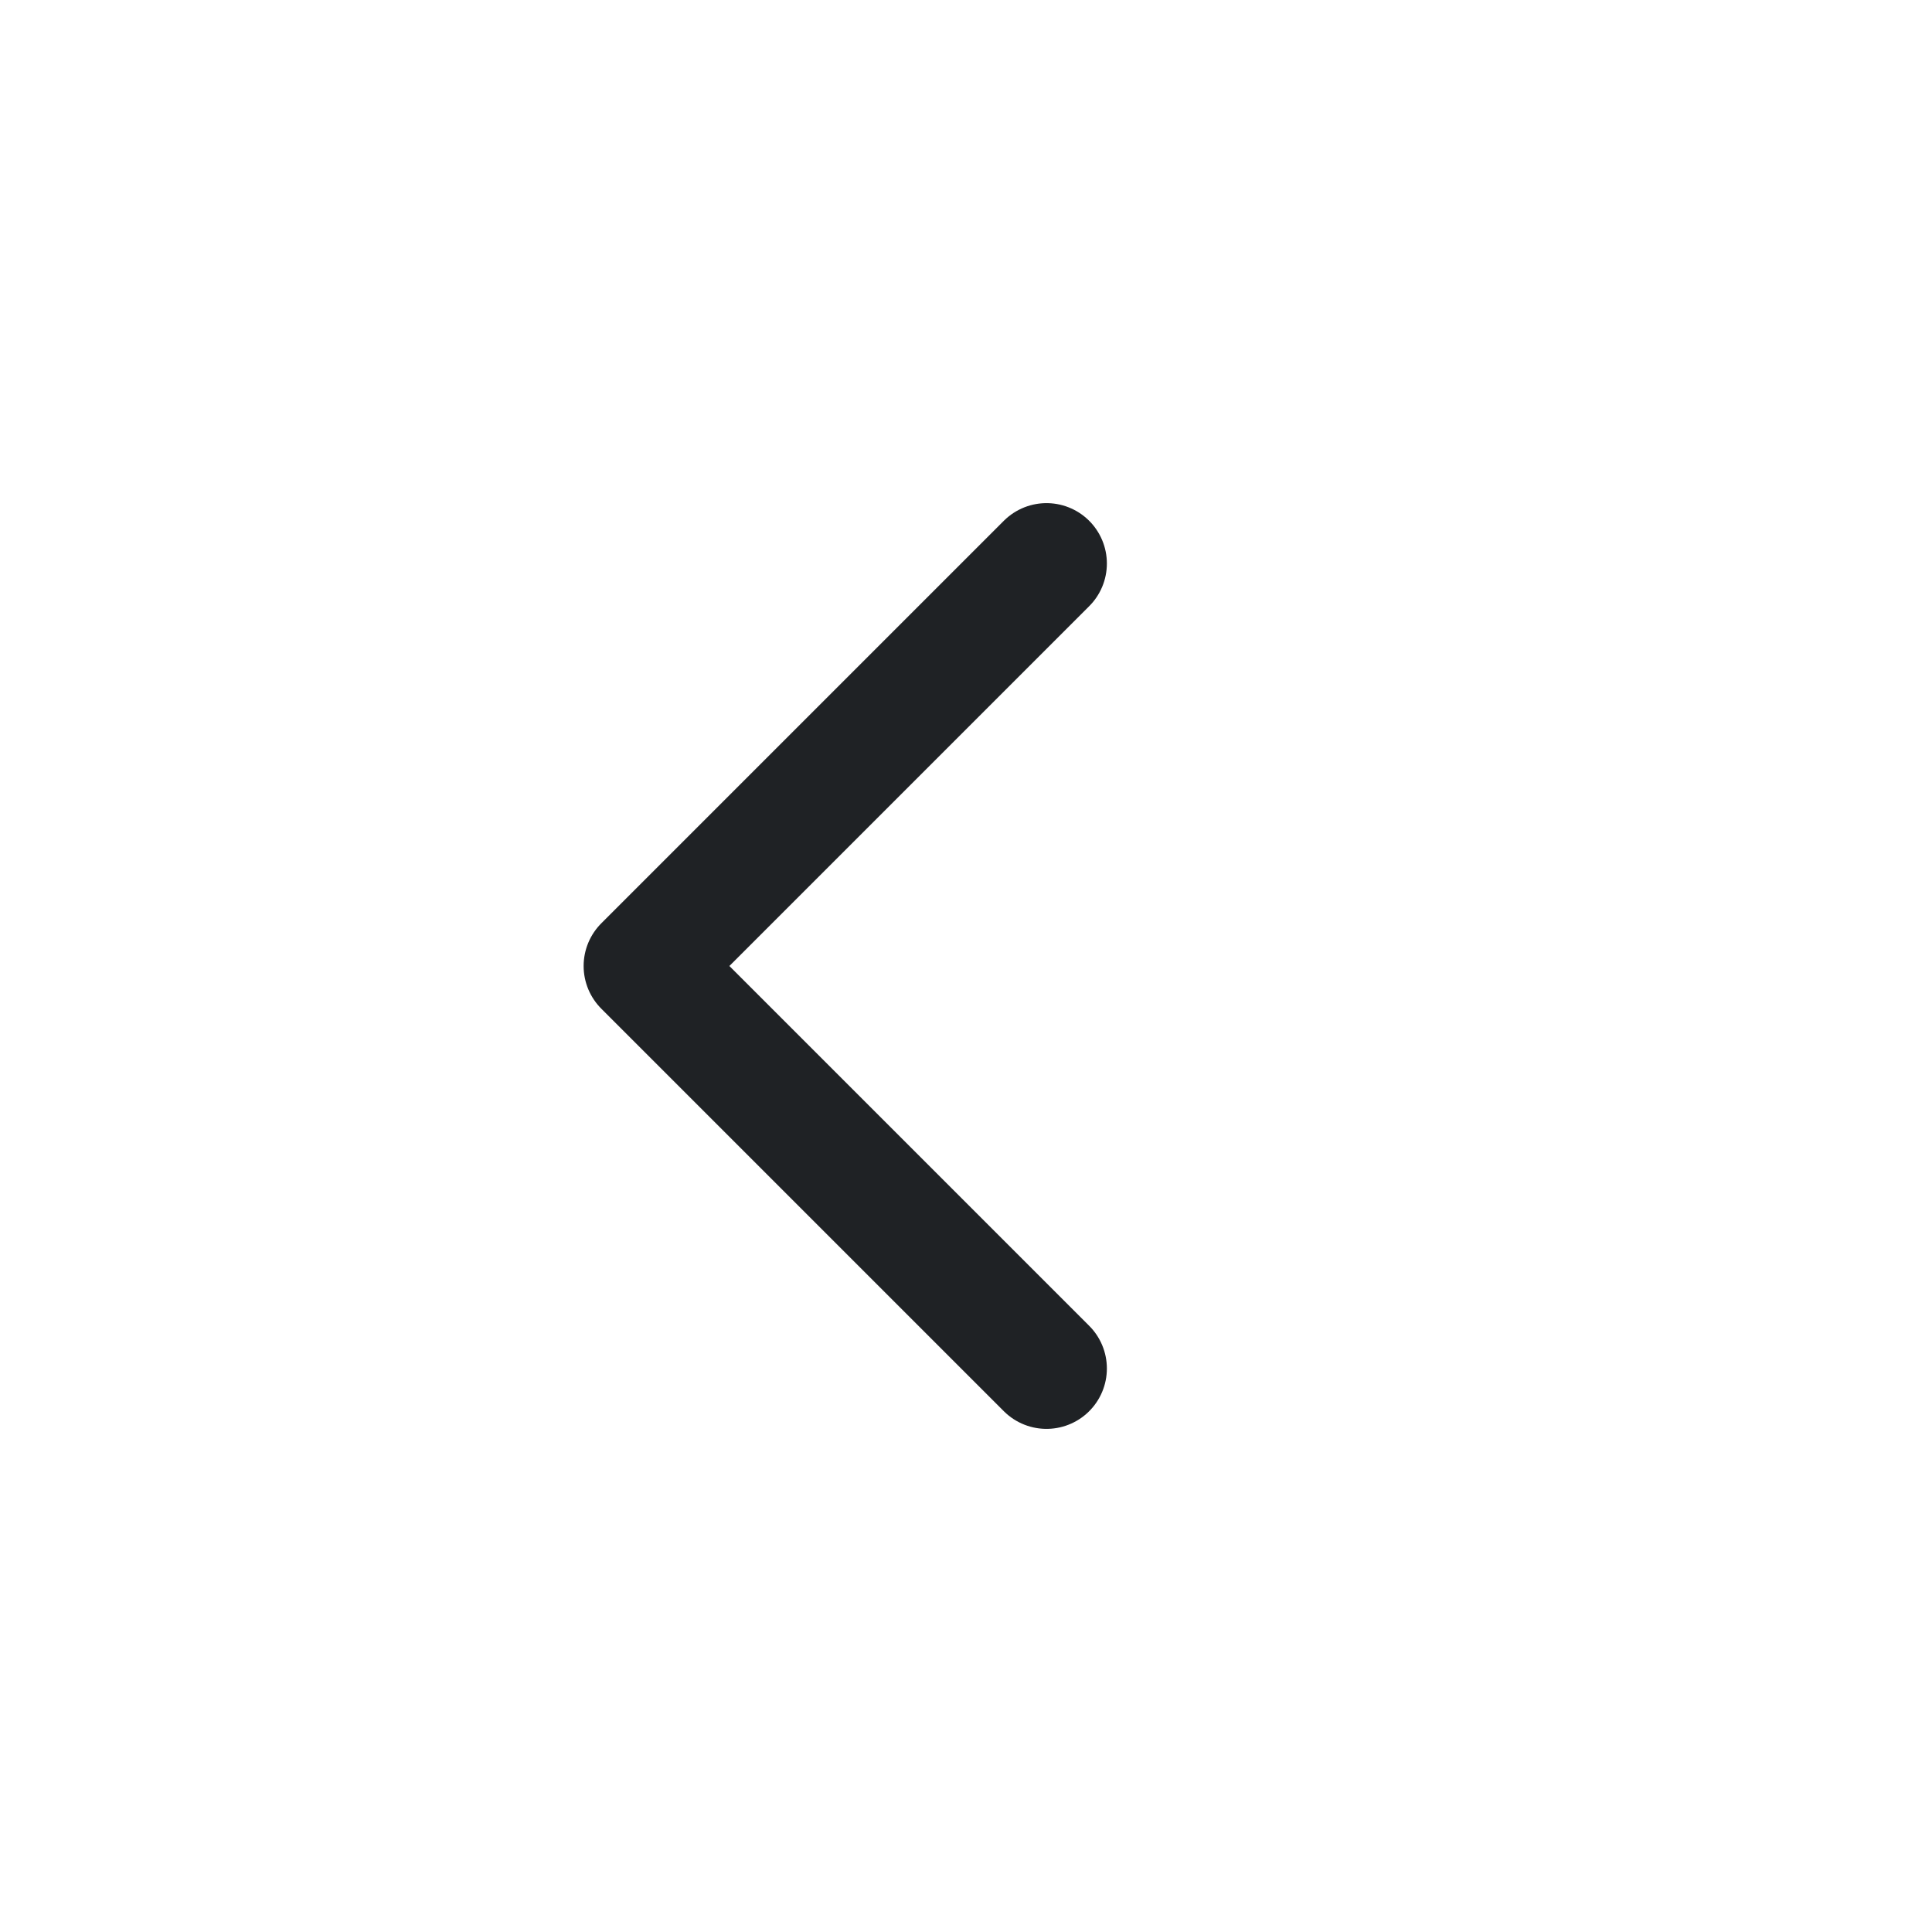
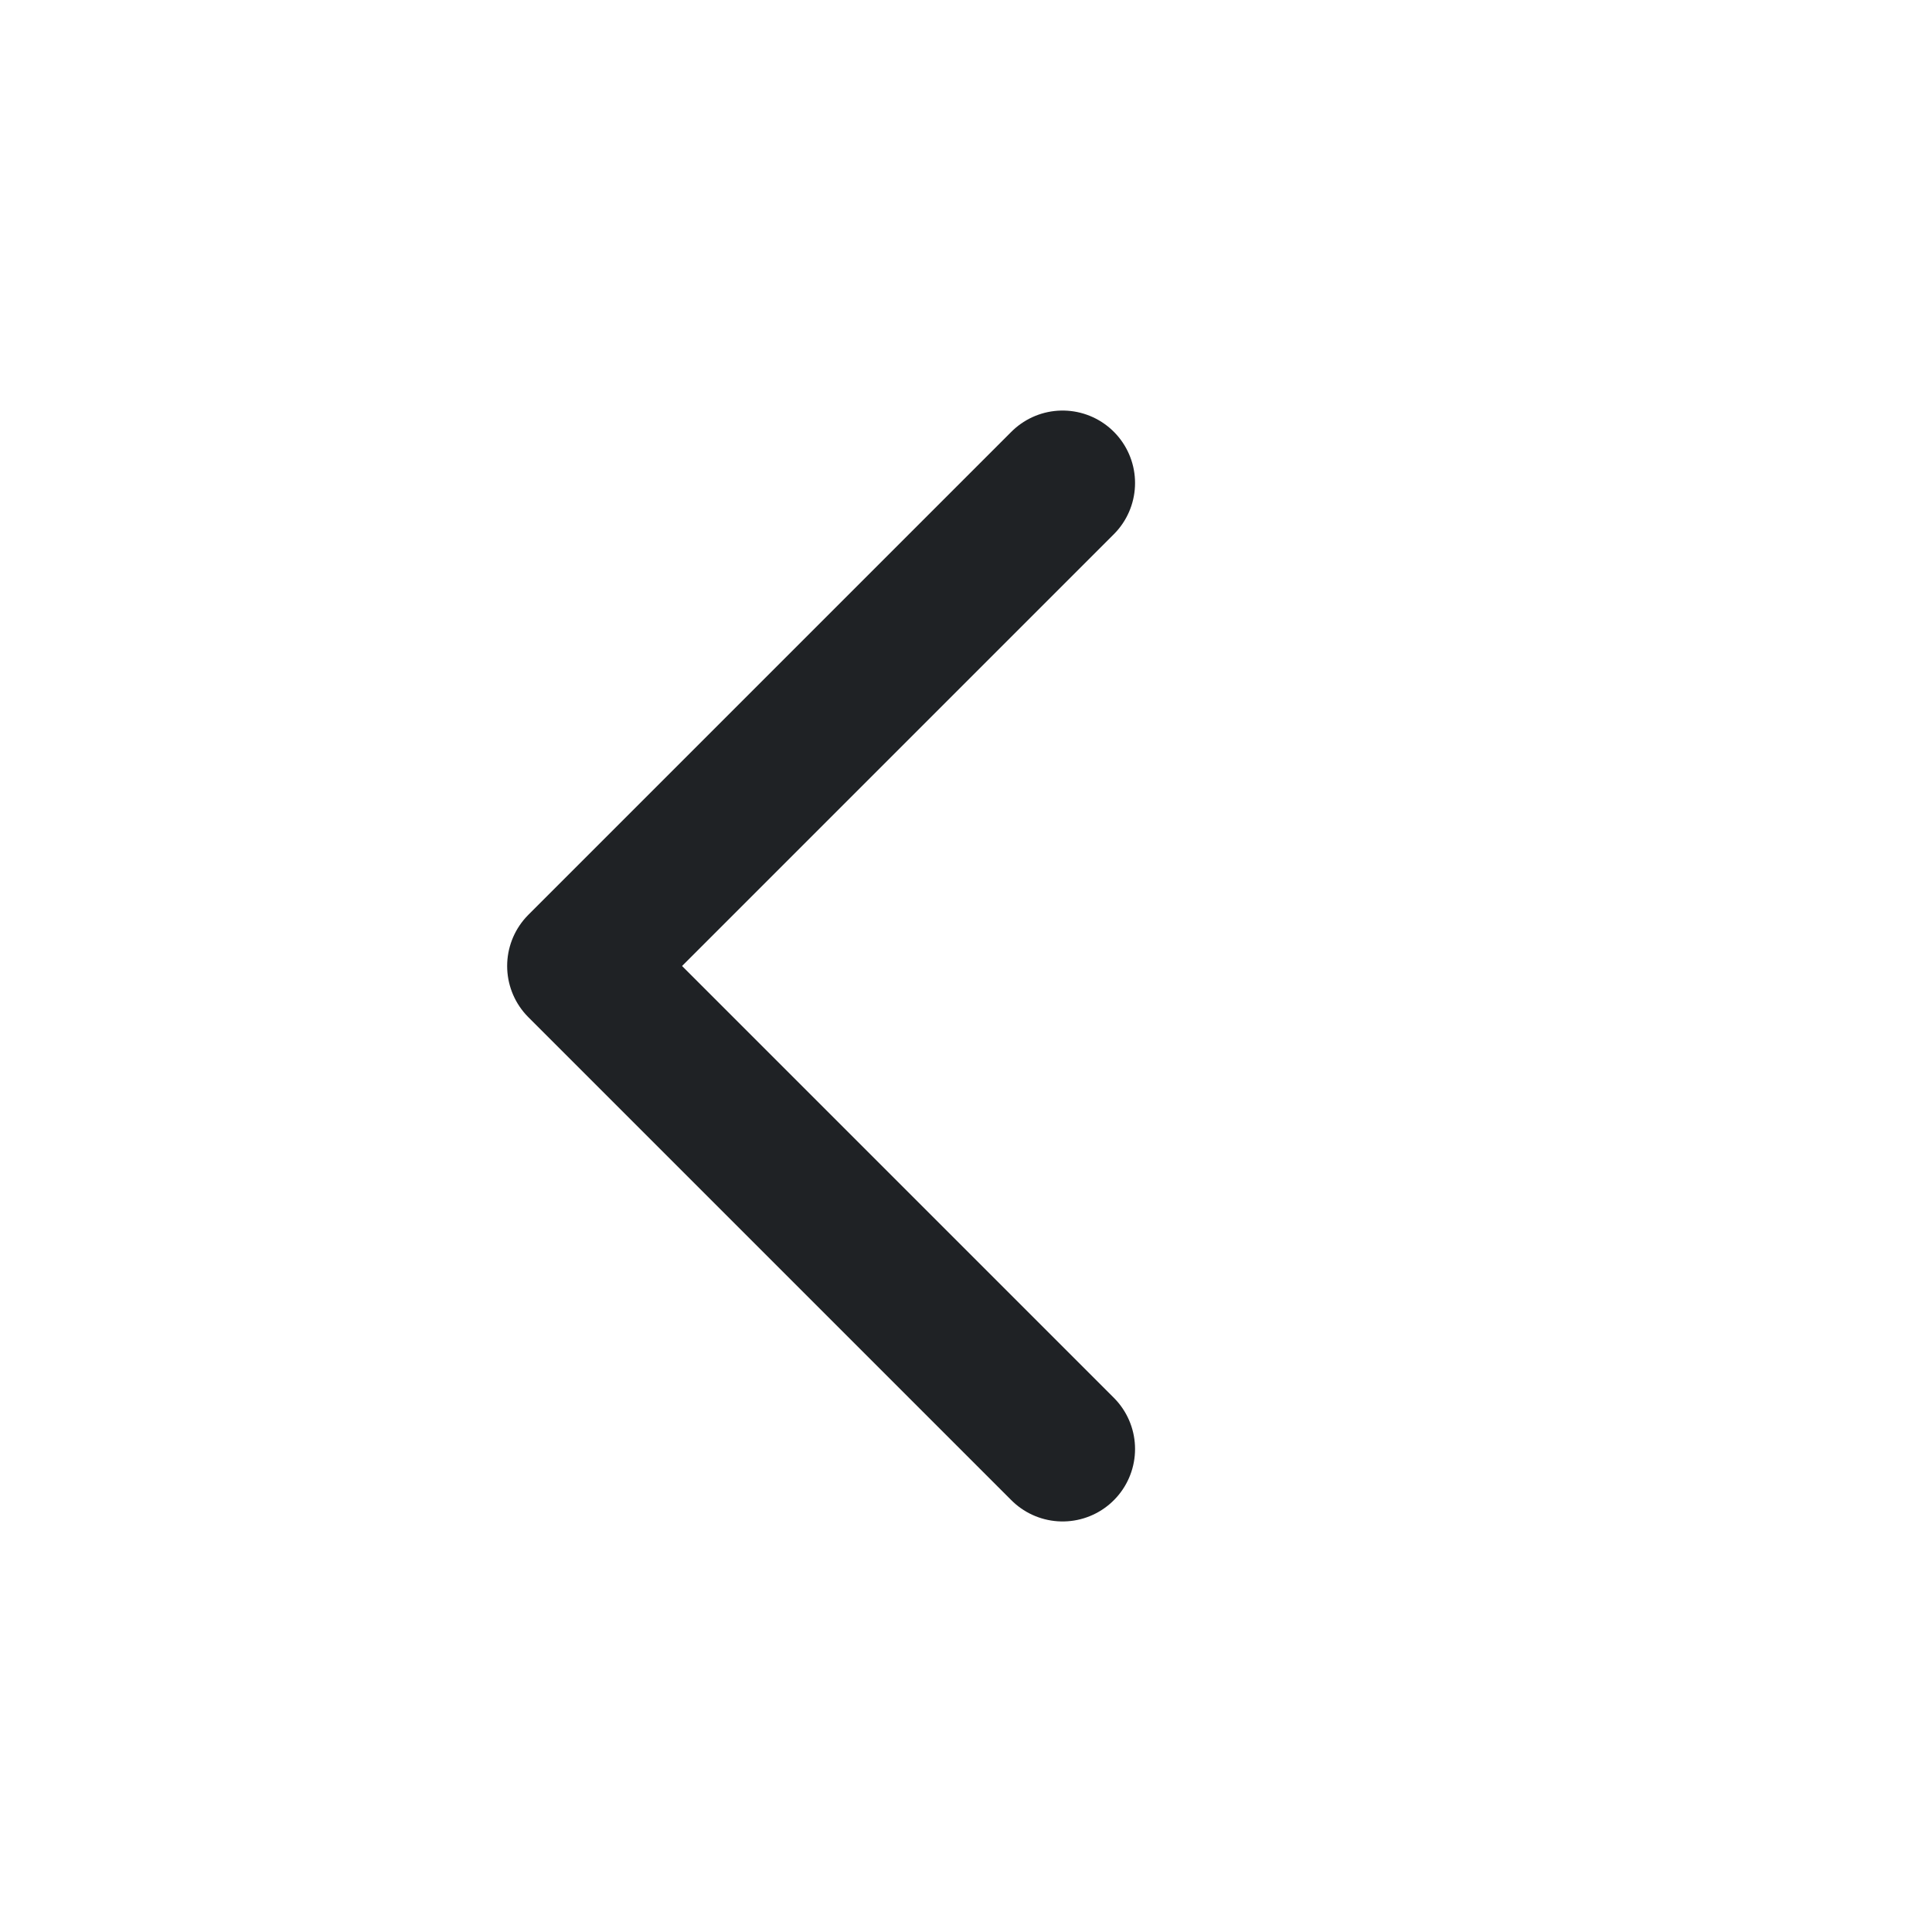
- <svg xmlns="http://www.w3.org/2000/svg" width="24" height="24" viewBox="0 0 24 24" fill="none">
-   <path d="M13 17L8 12L13 7" stroke-width="1.5" stroke-linecap="round" stroke-linejoin="round" stroke="#1F2225" />
+ <svg xmlns="http://www.w3.org/2000/svg" width="20" height="20" viewBox="0 0 20 20" fill="none">
+   <path d="M11 15L6 10L11 5" stroke-width="1.5" stroke-linecap="round" stroke-linejoin="round" stroke="#1F2225" />
</svg>
